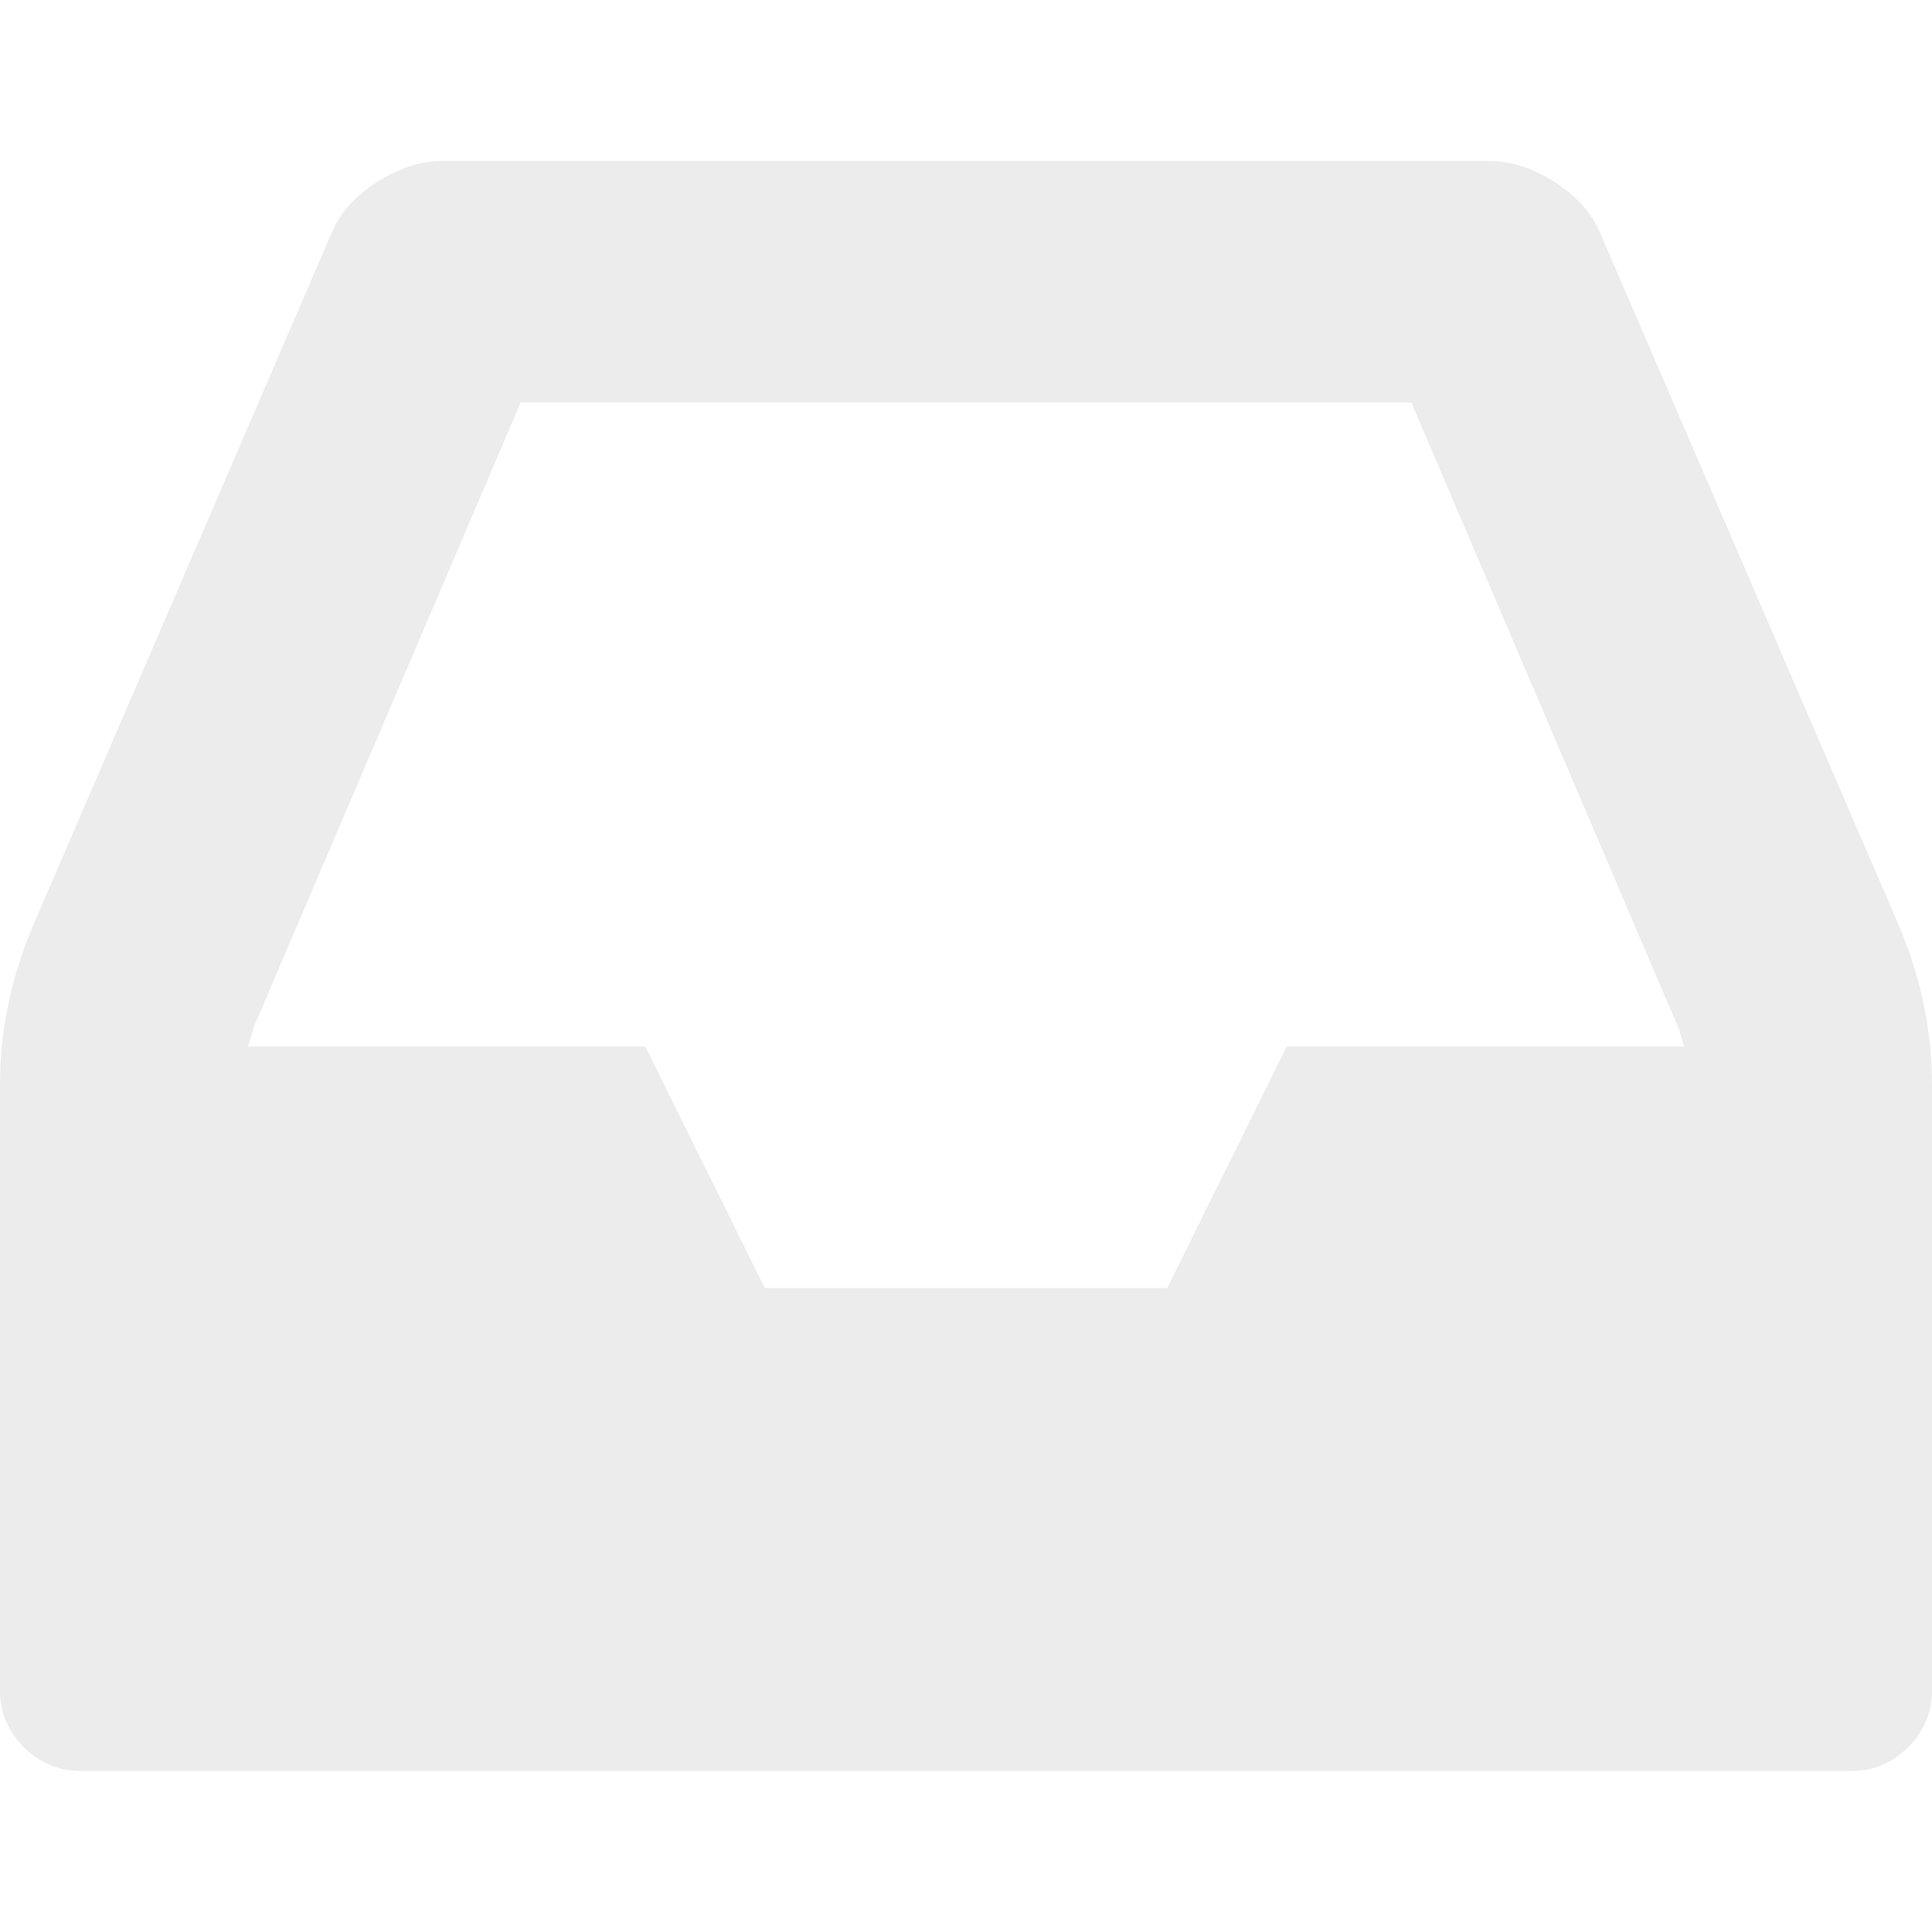
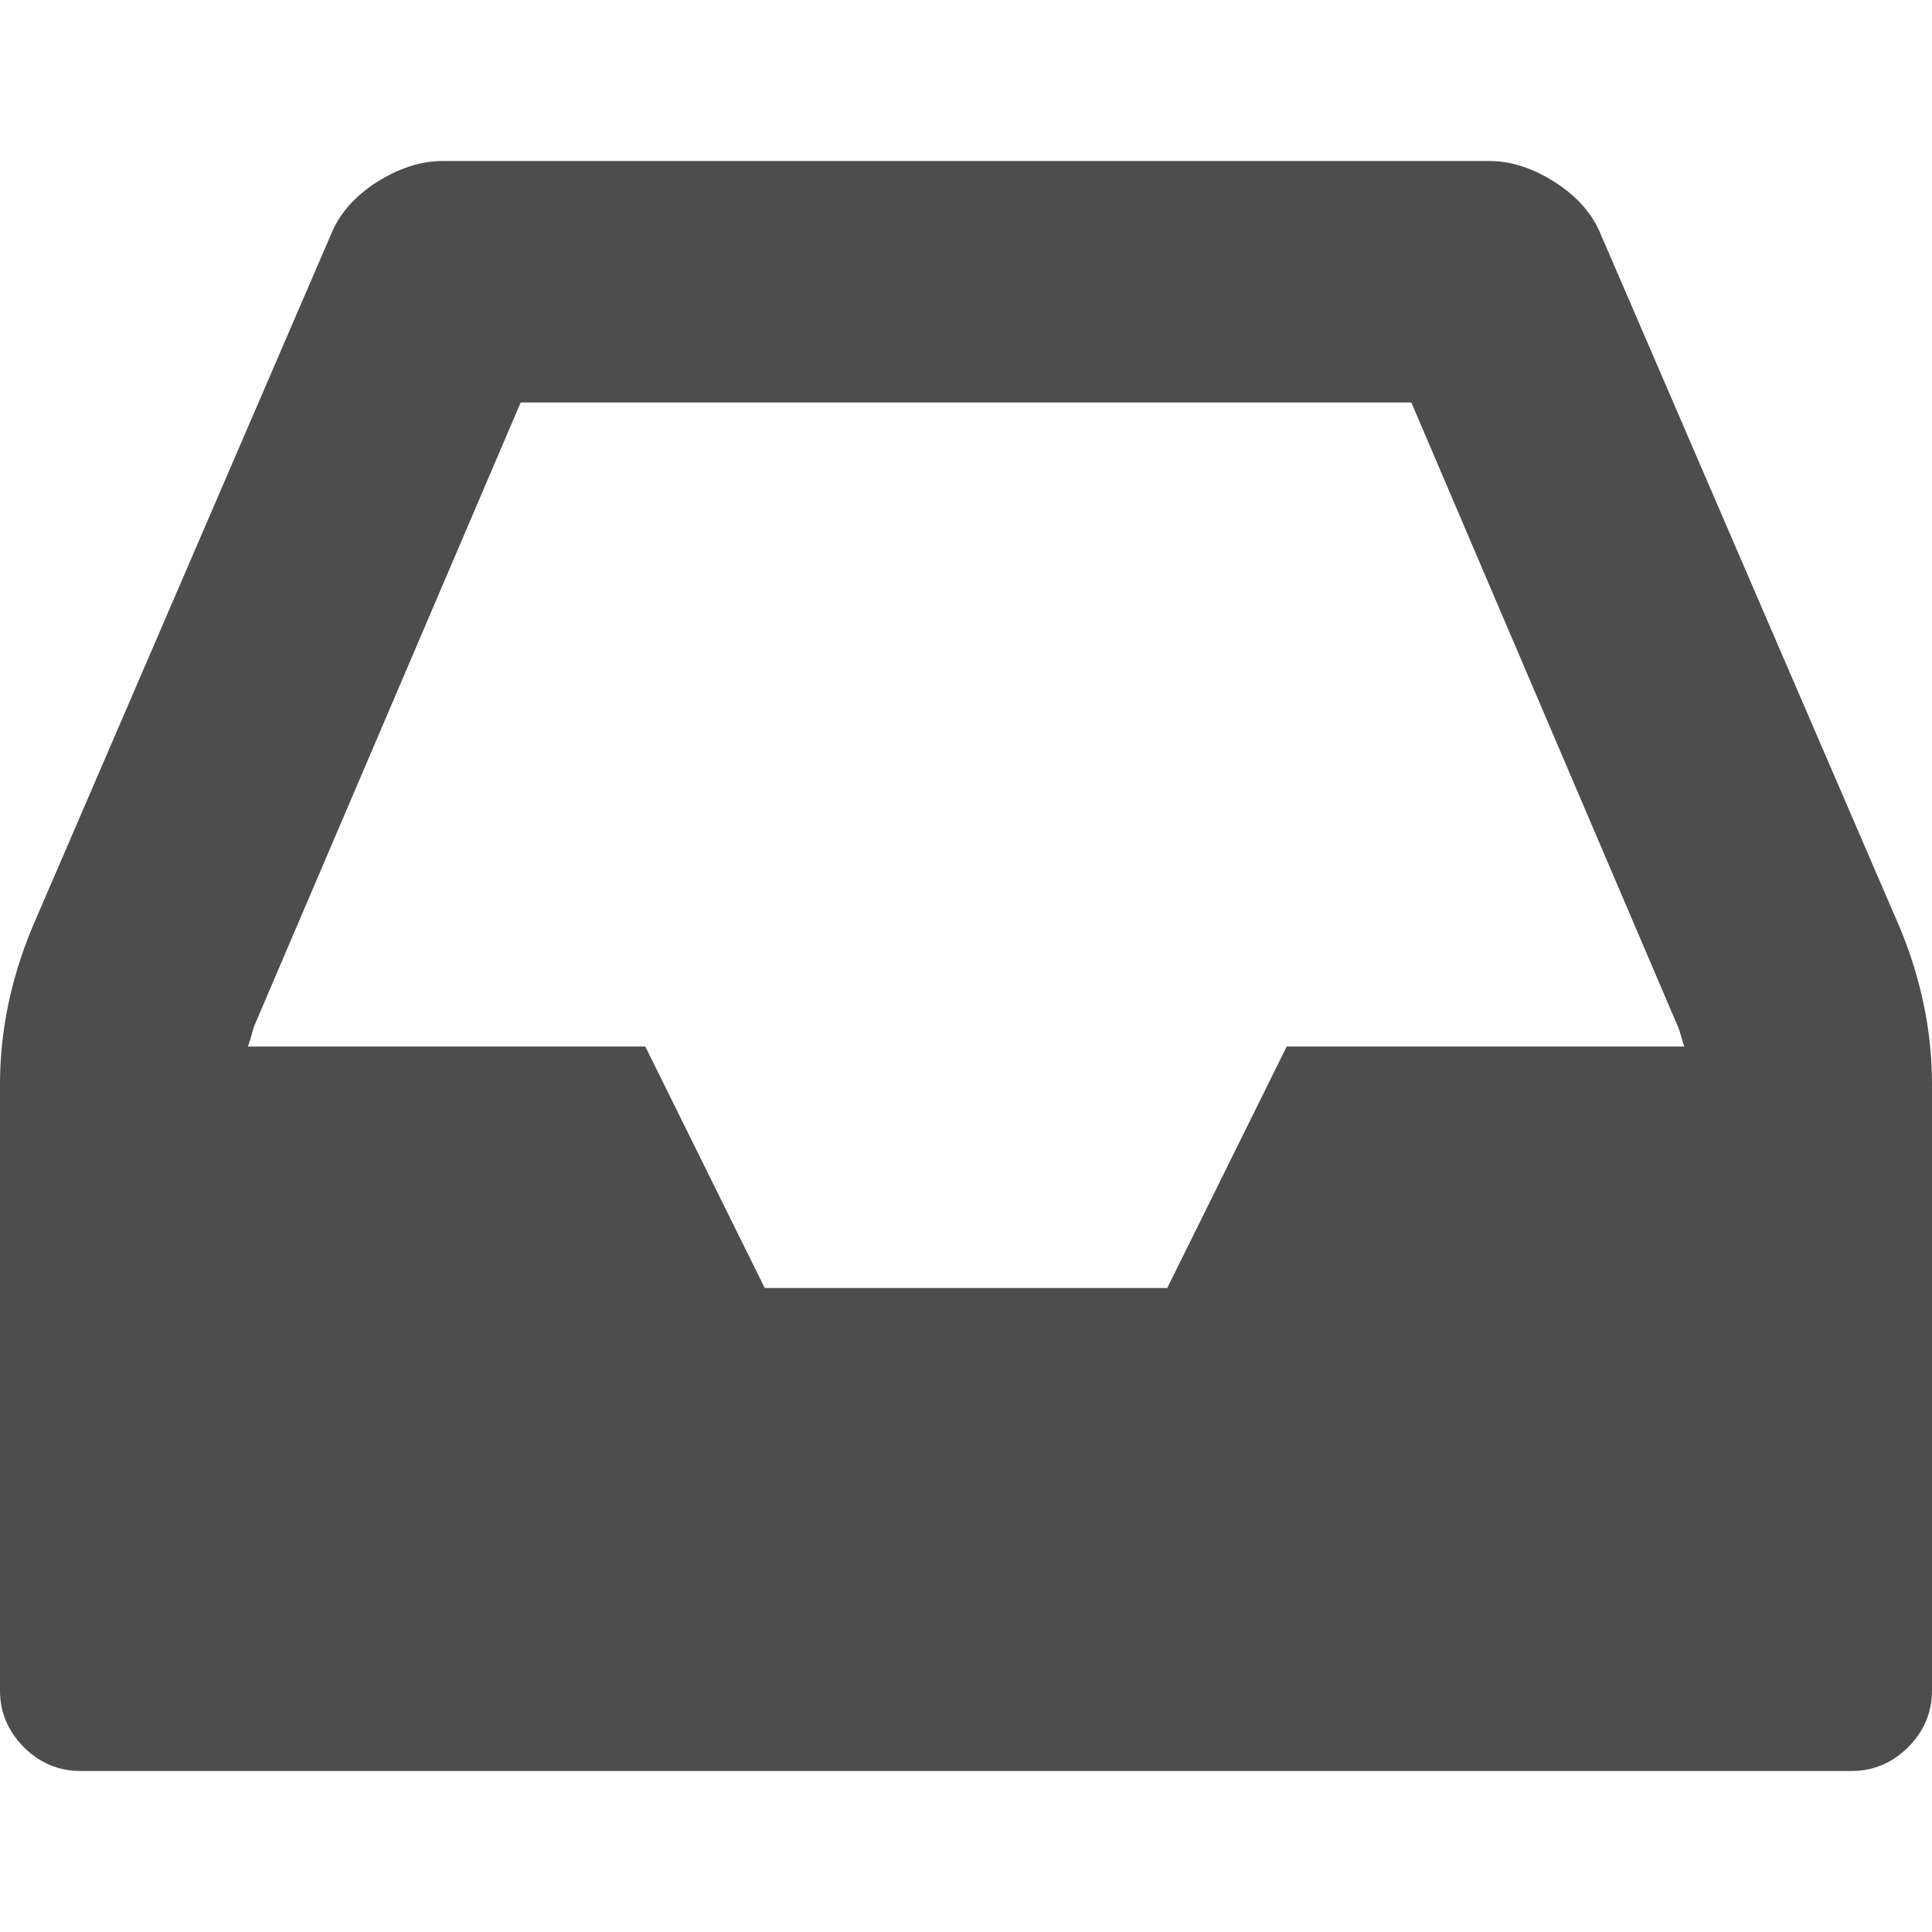
<svg xmlns="http://www.w3.org/2000/svg" version="1.1" id="svg2" viewBox="0 0 12 12" height="12" width="12">
  <defs id="defs4" />
  <g transform="translate(-72.08867,-1434.865)" id="layer1" />
-   <path style="fill:#ececec;fill-opacity:1" id="rect3336" d="m 7.992,6.5 2.469,0 q -0.008,-0.023 -0.02,-0.066 -0.012,-0.043 -0.02,-0.059 L 8.766,2.5 3.234,2.5 1.578,6.375 Q 1.57,6.398 1.559,6.441 1.547,6.484 1.539,6.5 l 2.469,0 L 4.75,8 7.25,8 Z M 12,6.734 12,10.5 q 0,0.203 -0.148,0.352 Q 11.703,11 11.5,11 l -11,0 Q 0.297,11 0.148,10.852 0,10.703 0,10.5 L 0,6.734 Q 0,6.25 0.195,5.773 l 1.859,-4.313 q 0.078,-0.195 0.285,-0.328 Q 2.547,1 2.75,1 l 6.5,0 q 0.203,0 0.41,0.133 0.207,0.133 0.285,0.328 L 11.805,5.773 Q 12,6.25 12,6.734 Z" />
+   <path style="fill:#4d4d4d;fill-opacity:1" id="rect3336" d="m 7.992,6.5 2.469,0 q -0.008,-0.023 -0.02,-0.066 -0.012,-0.043 -0.02,-0.059 L 8.766,2.5 3.234,2.5 1.578,6.375 Q 1.57,6.398 1.559,6.441 1.547,6.484 1.539,6.5 l 2.469,0 L 4.75,8 7.25,8 Z M 12,6.734 12,10.5 q 0,0.203 -0.148,0.352 Q 11.703,11 11.5,11 l -11,0 Q 0.297,11 0.148,10.852 0,10.703 0,10.5 L 0,6.734 Q 0,6.25 0.195,5.773 l 1.859,-4.313 q 0.078,-0.195 0.285,-0.328 Q 2.547,1 2.75,1 l 6.5,0 q 0.203,0 0.41,0.133 0.207,0.133 0.285,0.328 L 11.805,5.773 Q 12,6.25 12,6.734 Z" />
</svg>
